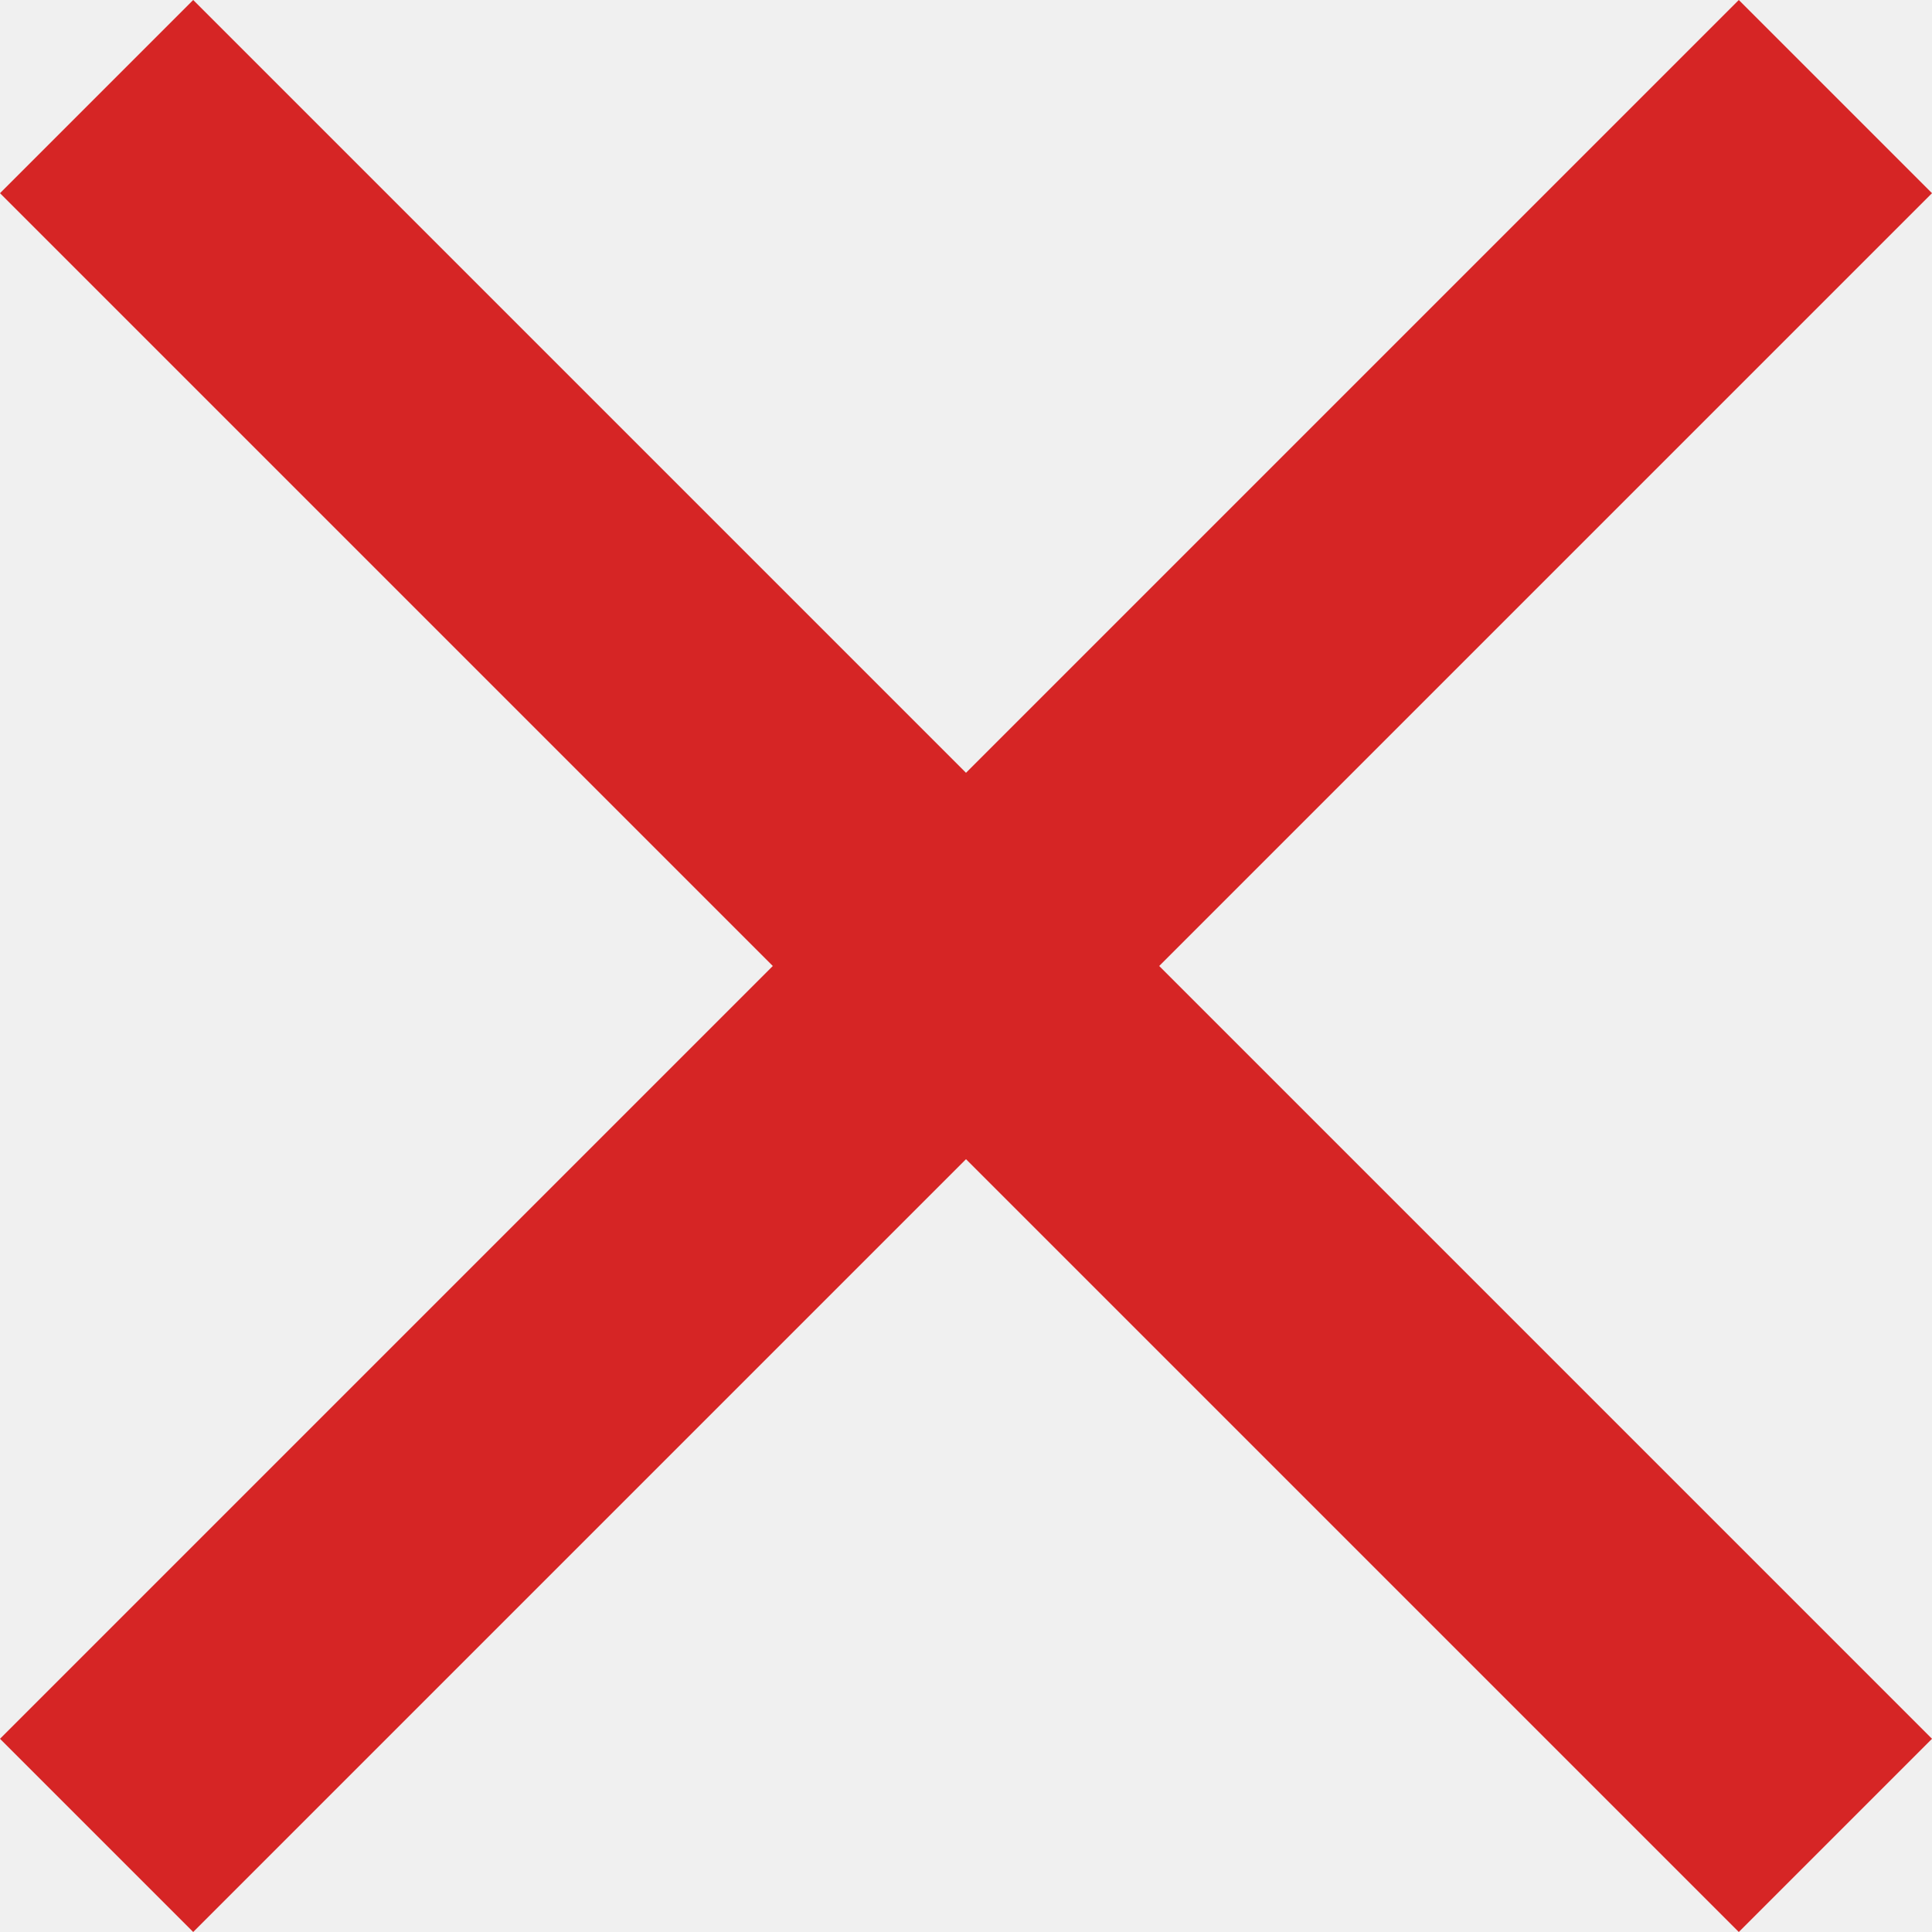
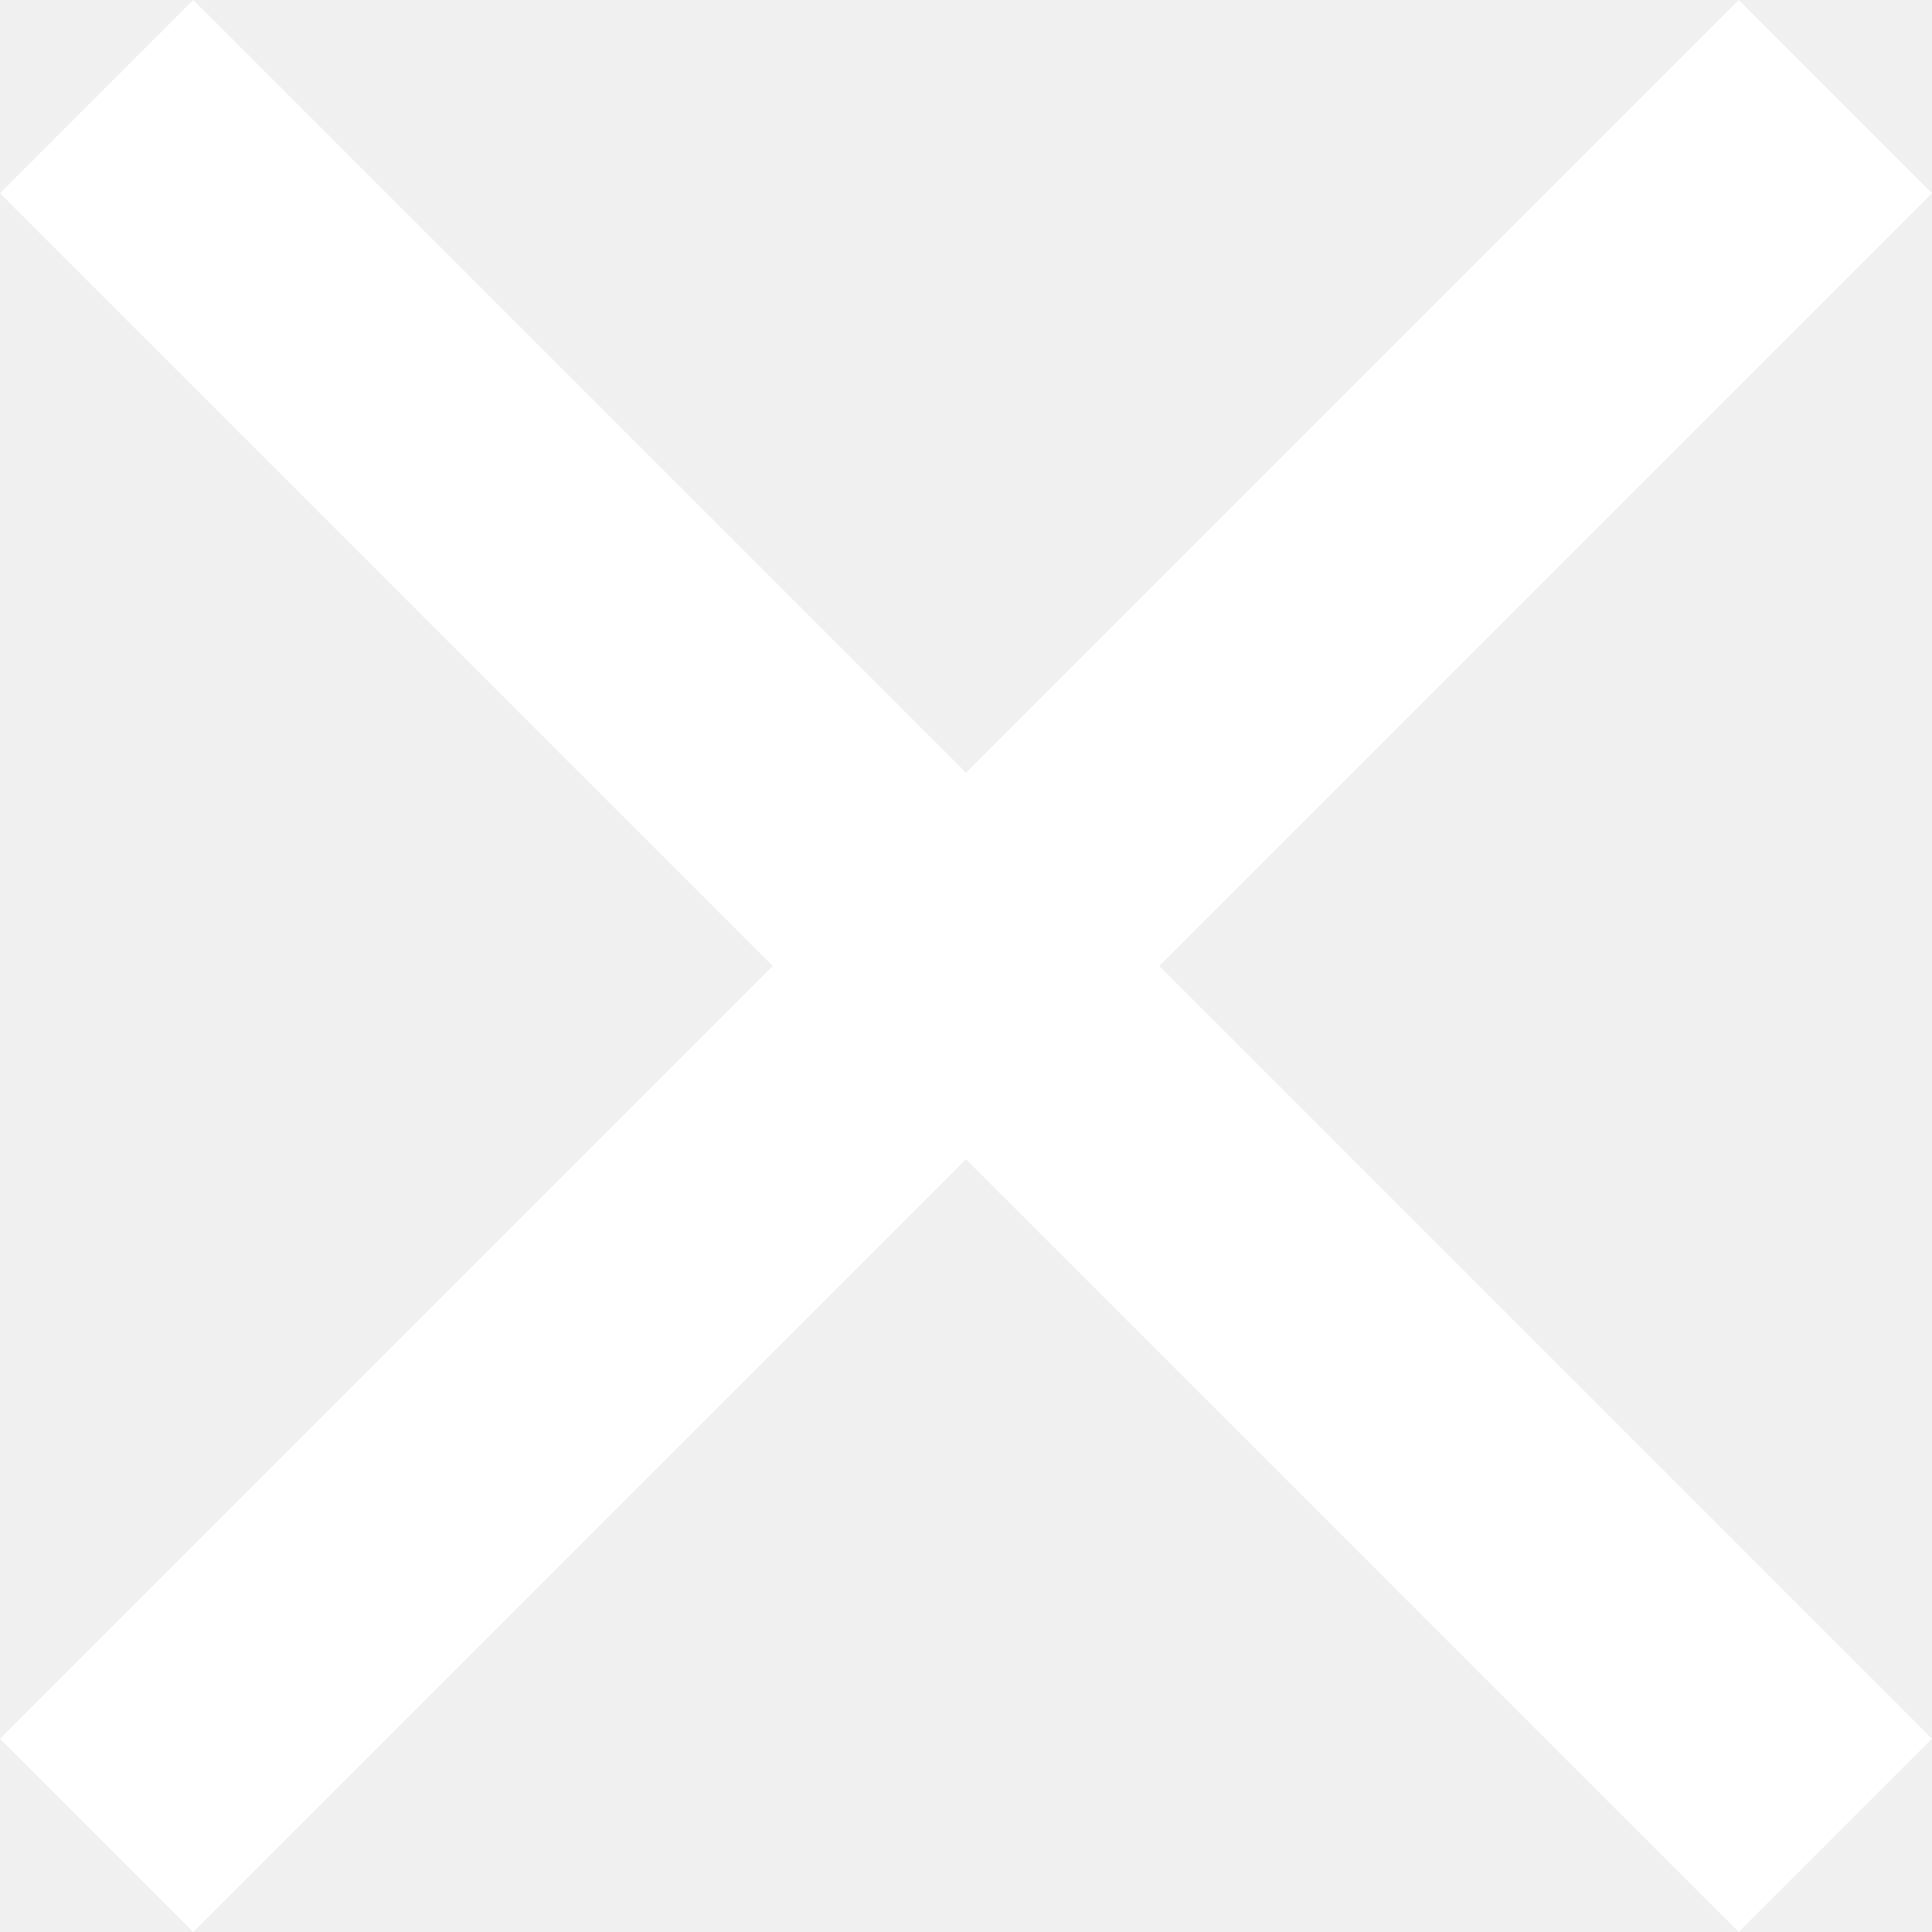
- <svg xmlns="http://www.w3.org/2000/svg" fill="#D62525" version="1.1" id="Capa_1" x="0px" y="0px" width="357px" height="357px" viewBox="0 0 357 357" style="enable-background:new 0 0 357 357;" xml:space="preserve">
+ <svg xmlns="http://www.w3.org/2000/svg" fill="#ffffff" version="1.1" id="Capa_1" x="0px" y="0px" width="357px" height="357px" viewBox="0 0 357 357" style="enable-background:new 0 0 357 357;" xml:space="preserve">
  <g>
    <g id="close">
-       <polygon points="357,35.7 321.3,0 178.5,142.8 35.7,0 0,35.7 142.8,178.5 0,321.3 35.7,357 178.5,214.2 321.3,357 357,321.3     214.2,178.5   " />
+       <polygon points="357,35.7 321.3,0 178.5,142.8 35.7,0 0,35.7 142.8,178.5 0,321.3 35.7,357 178.5,214.2 321.3,357 357,321.3    214.2,178.5   " />
    </g>
  </g>
  <g>
</g>
  <g>
</g>
  <g>
</g>
  <g>
</g>
  <g>
</g>
  <g>
</g>
  <g>
</g>
  <g>
</g>
  <g>
</g>
  <g>
</g>
  <g>
</g>
  <g>
</g>
  <g>
</g>
  <g>
</g>
  <g>
</g>
</svg>
